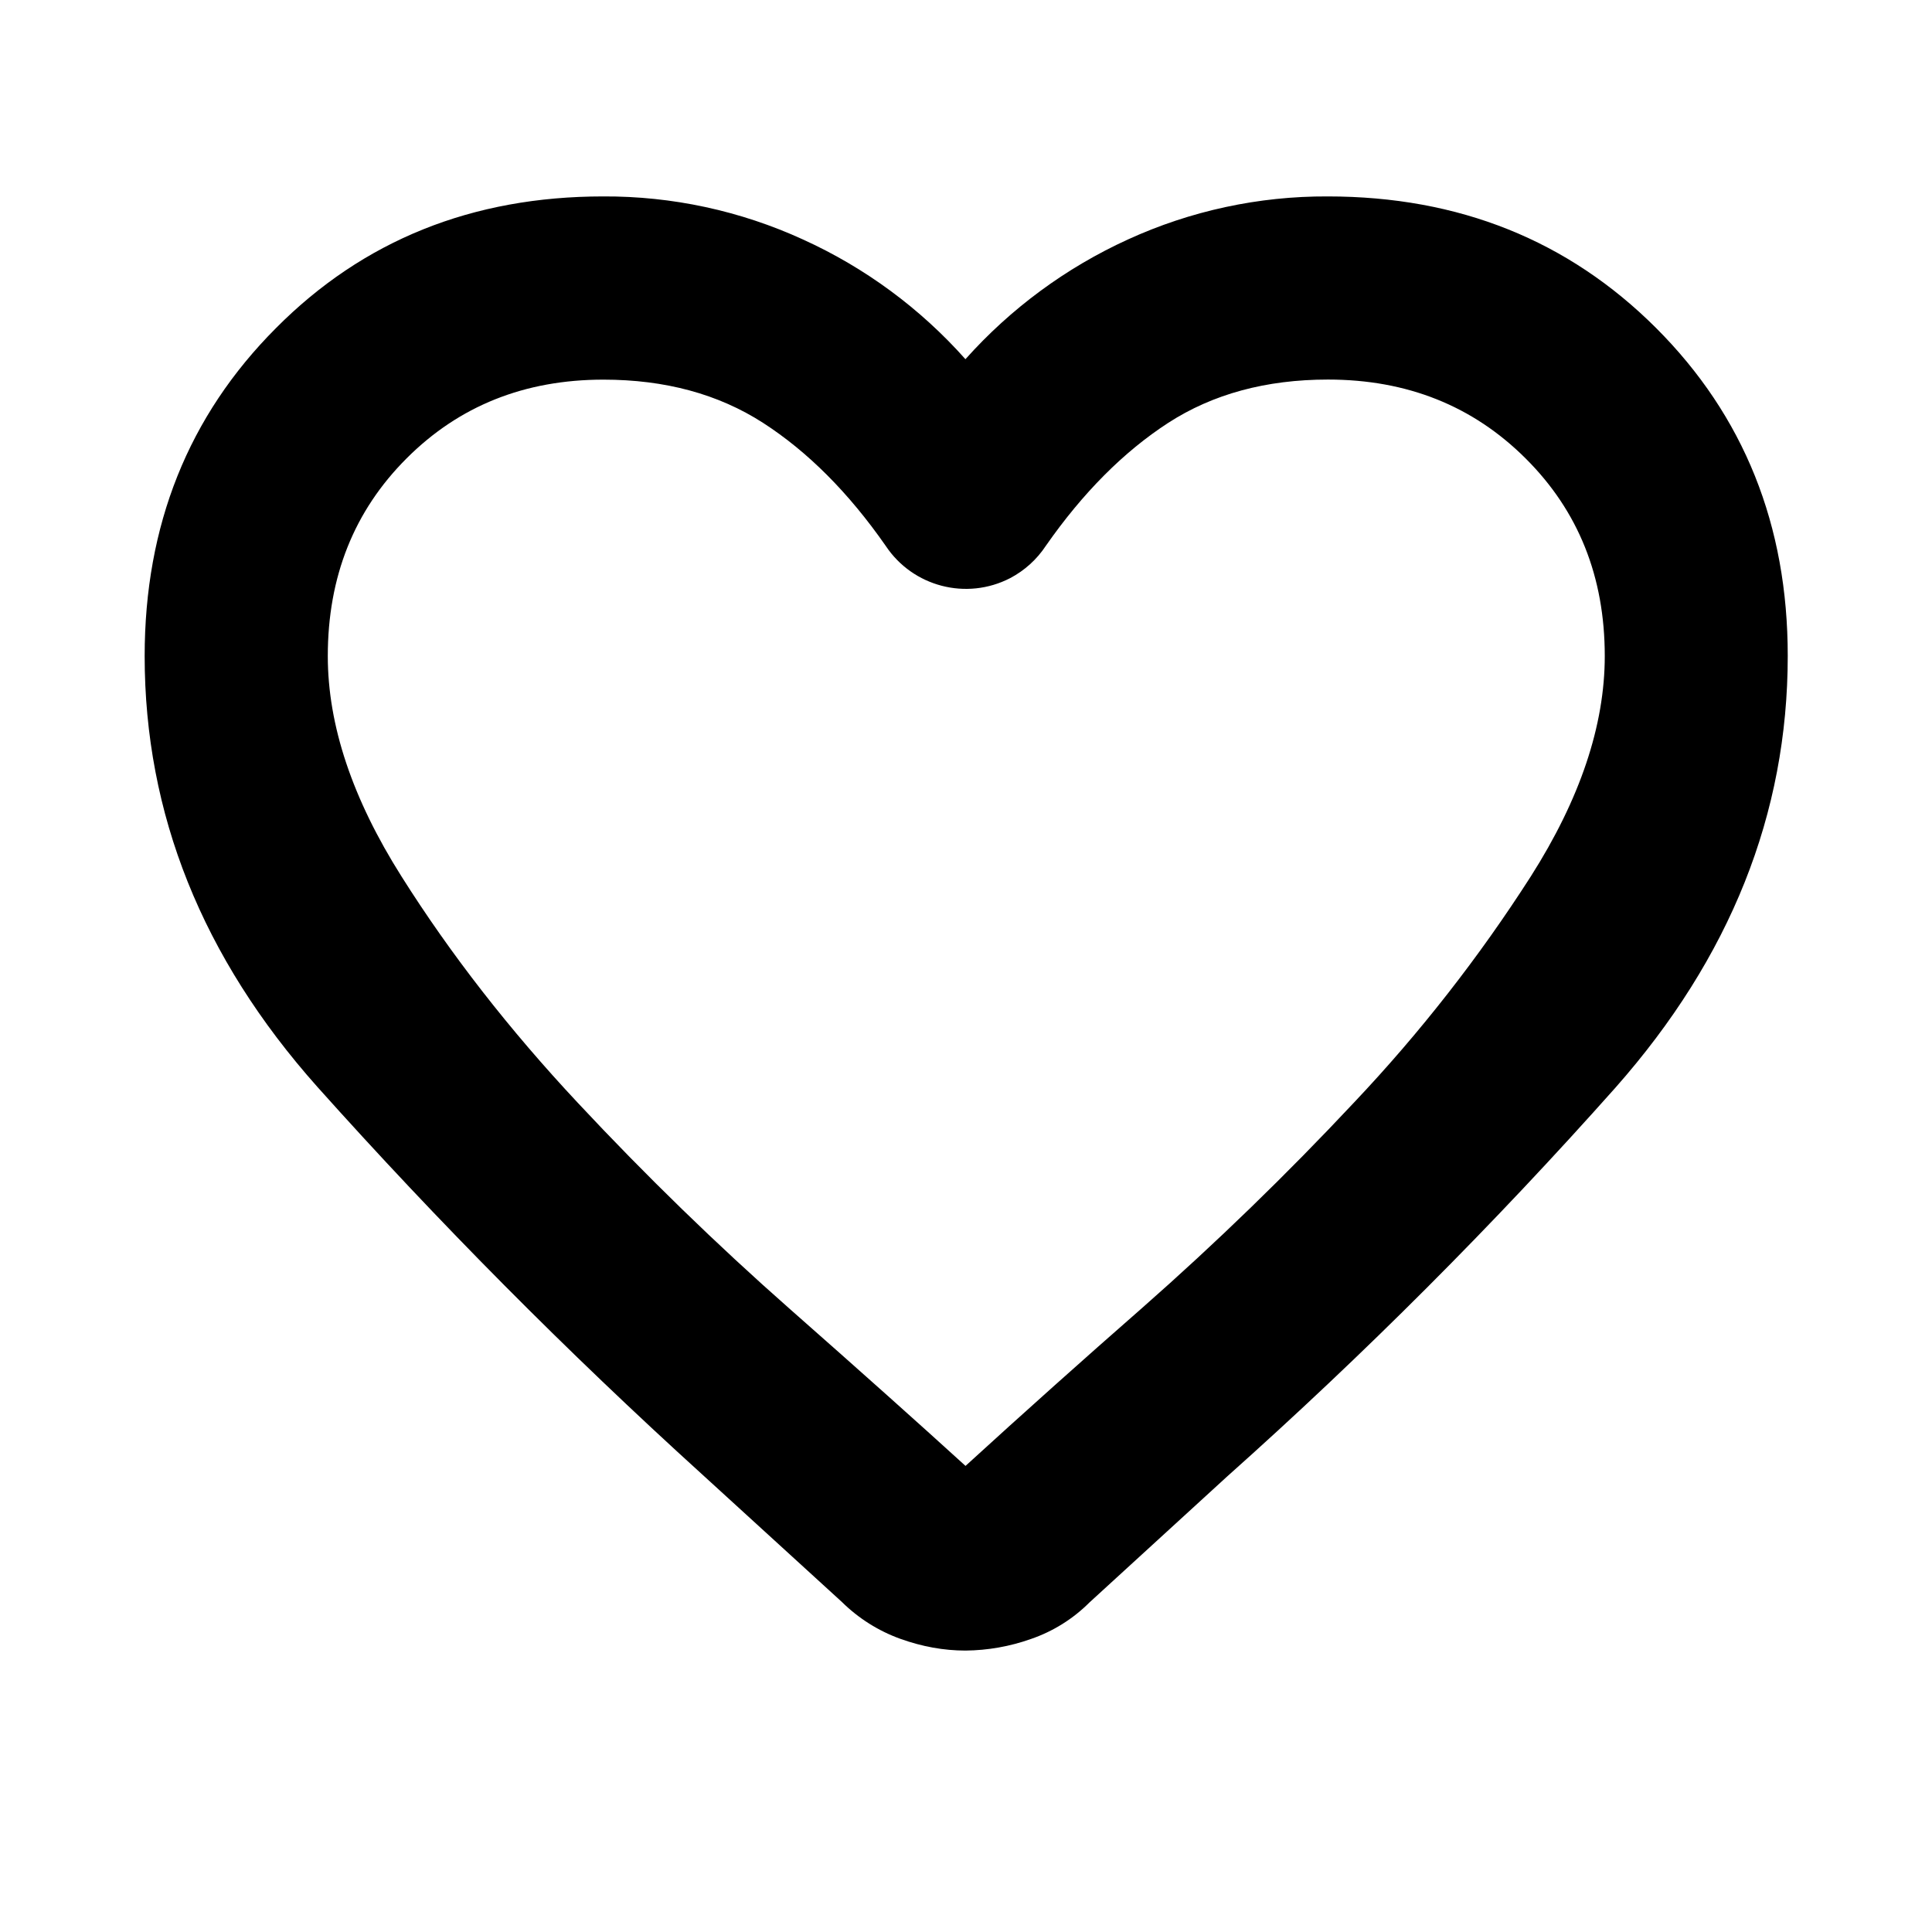
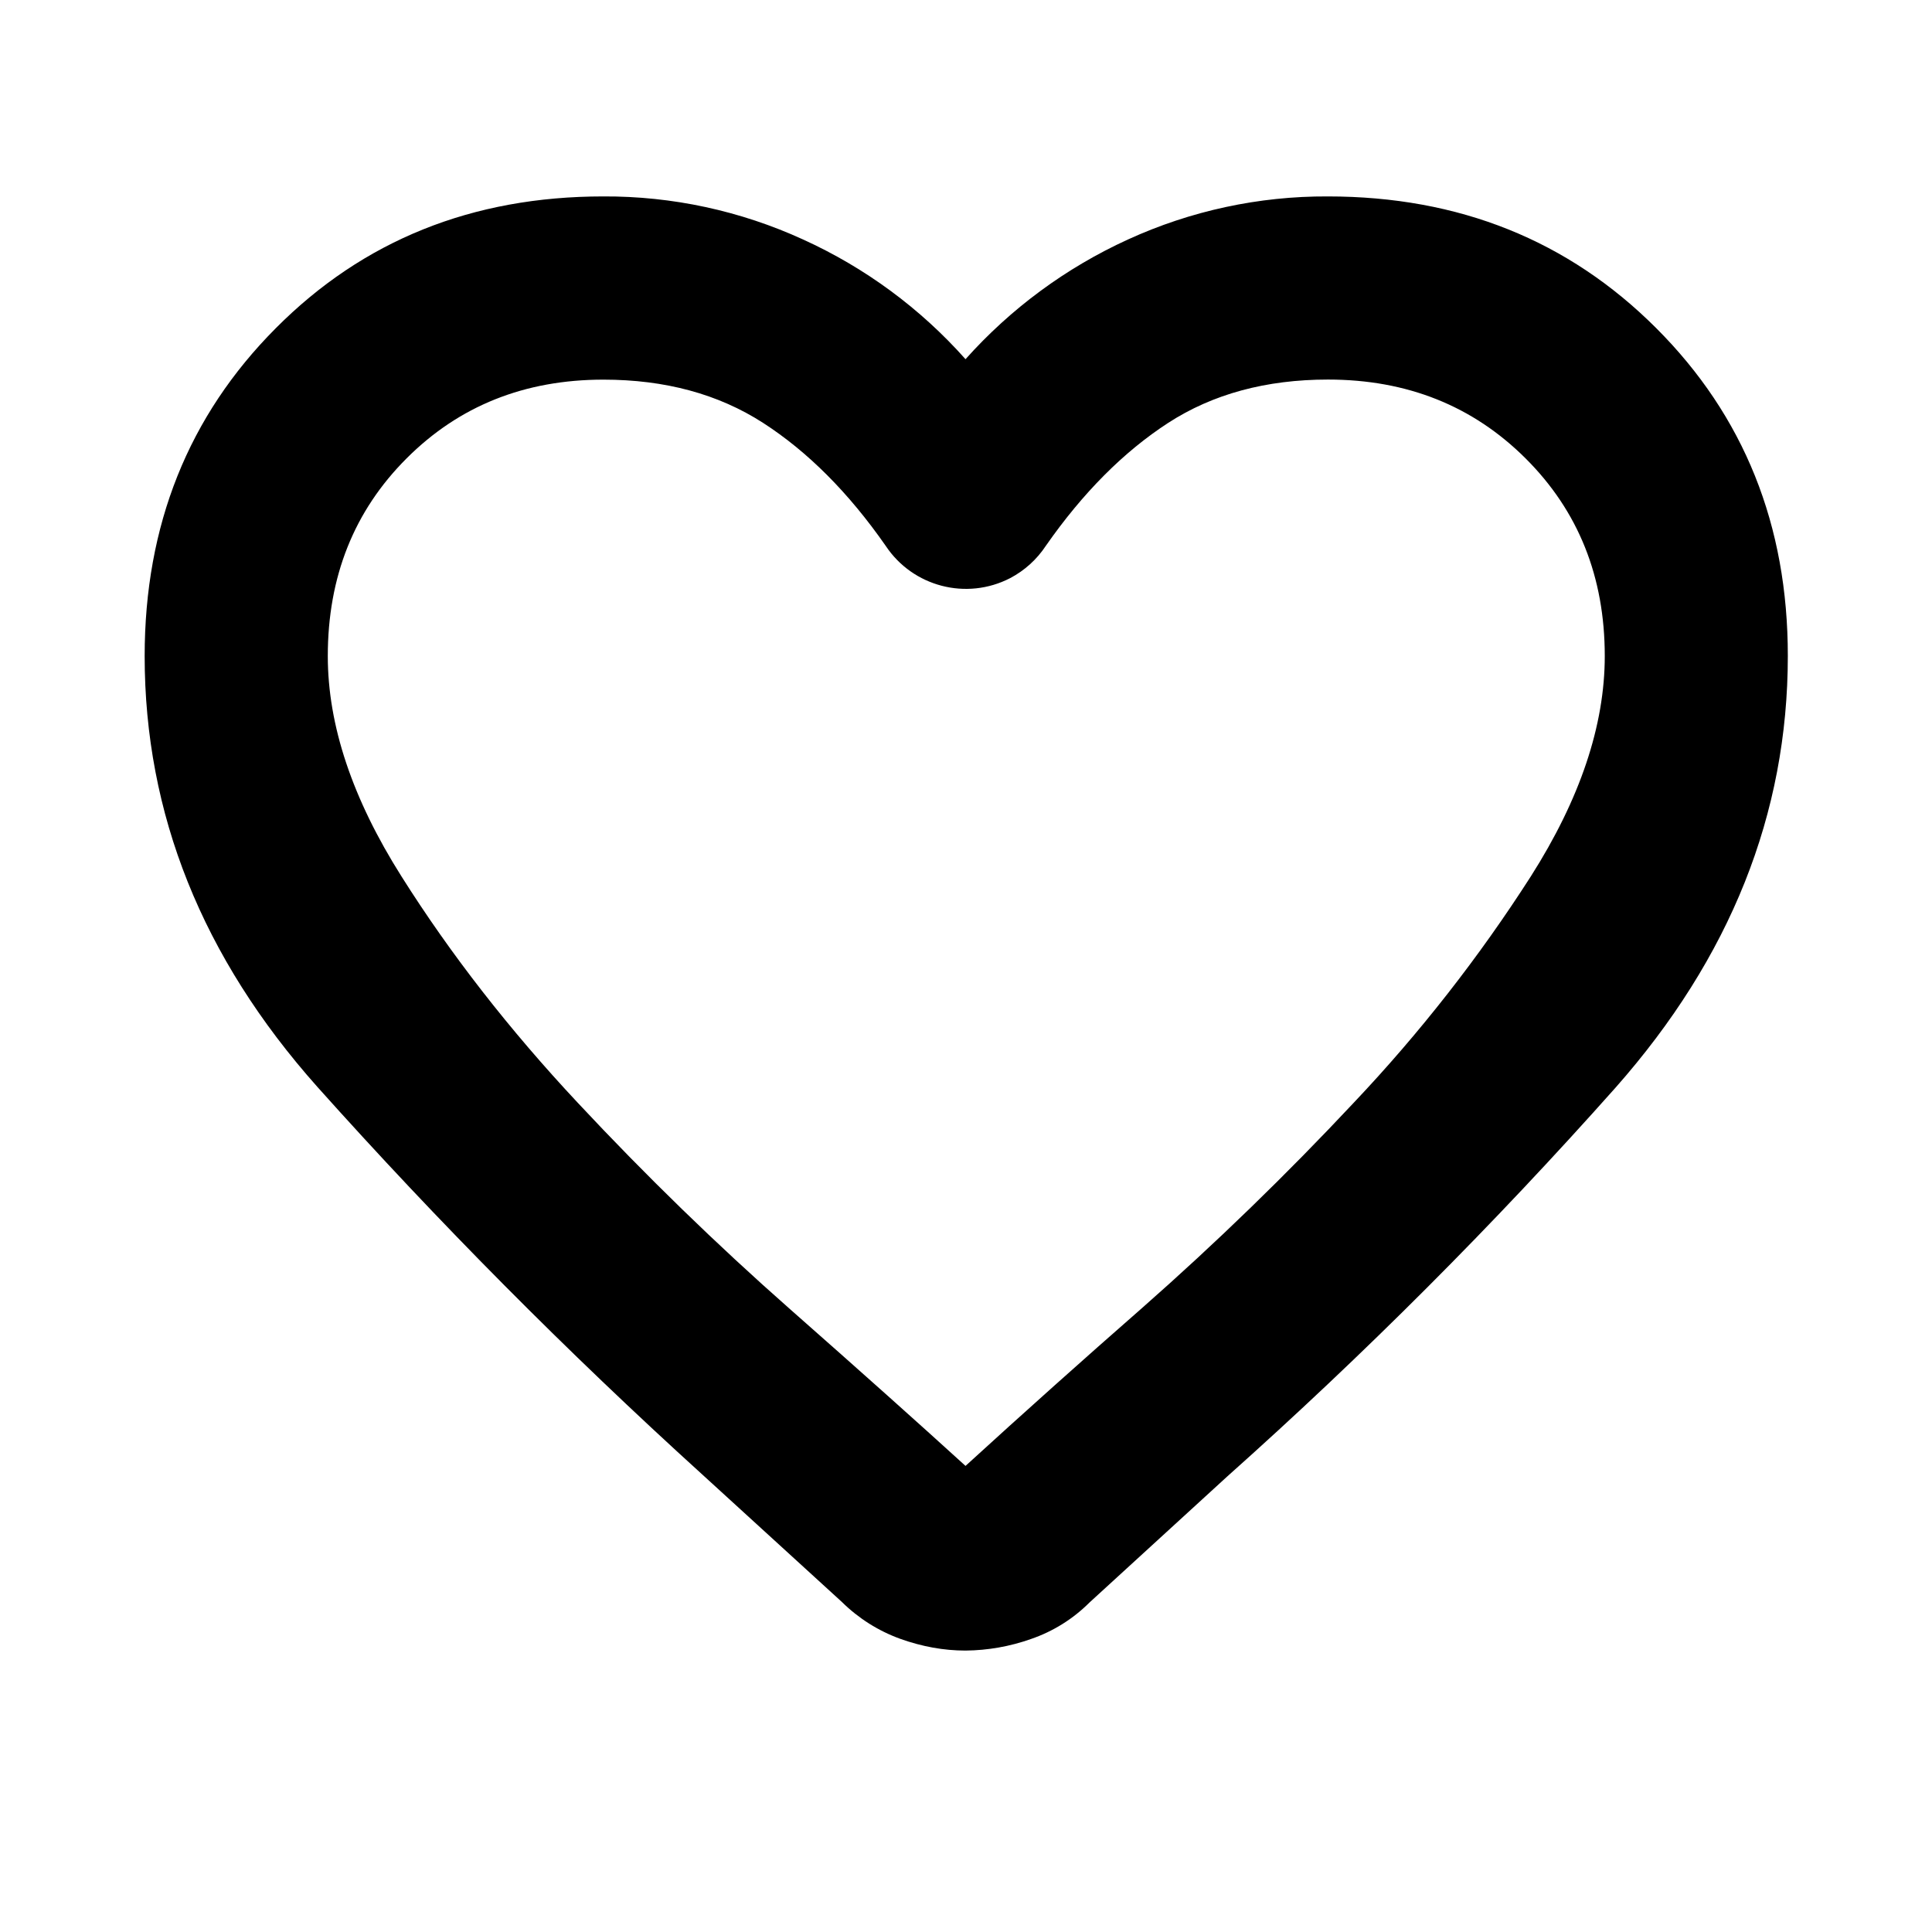
<svg xmlns="http://www.w3.org/2000/svg" width="24" height="24" fill="currentColor" viewBox="0 0 24 24">
-   <path d="M11.994 20.504c-.27 0-.54-.049-.81-.146a2 2 0 0 1-.725-.457l-1.737-1.586a65.01 65.01 0 0 1-4.782-4.816C2.511 11.893 1.797 10.11 1.797 8.15c0-1.625.543-2.983 1.63-4.073C4.51 2.986 5.866 2.44 7.493 2.44a5.89 5.89 0 0 1 2.482.535 6.04 6.04 0 0 1 2.018 1.487 6.1 6.1 0 0 1 2.018-1.487 5.9 5.9 0 0 1 2.482-.535c1.628 0 2.988.545 4.08 1.635 1.09 1.09 1.636 2.448 1.635 4.074 0 1.96-.713 3.747-2.14 5.362a58.994 58.994 0 0 1-4.828 4.834l-1.706 1.561a1.9 1.9 0 0 1-.727.454 2.501 2.501 0 0 1-.814.144ZM11.002 6.78c-.46-.66-.968-1.169-1.523-1.527-.556-.358-1.217-.537-1.983-.537-.979 0-1.794.326-2.446.979-.652.652-.978 1.47-.978 2.455 0 .86.305 1.772.916 2.738.61.967 1.34 1.904 2.19 2.812.85.91 1.726 1.76 2.625 2.553.9.793 1.63 1.446 2.191 1.957.725-.662 1.457-1.317 2.196-1.964a37.974 37.974 0 0 0 2.63-2.55 18.994 18.994 0 0 0 2.195-2.807c.613-.963.92-1.877.92-2.74 0-.983-.327-1.801-.983-2.454-.655-.653-1.473-.98-2.455-.98-.77 0-1.431.18-1.985.538-.553.359-1.06.868-1.52 1.527a1.2 1.2 0 0 1-.444.402 1.197 1.197 0 0 1-1.546-.402Z" />
+   <path d="M11.994 20.504c-.27 0-.54-.049-.811-.146a2 2 0 0 1-.724-.457l-1.737-1.586a65.008 65.008 0 0 1-4.782-4.816C2.511 11.893 1.797 10.11 1.797 8.15c0-1.625.543-2.983 1.629-4.073C4.511 2.986 5.867 2.44 7.494 2.44a5.89 5.89 0 0 1 2.482.535 6.04 6.04 0 0 1 2.018 1.487 6.1 6.1 0 0 1 2.018-1.487 5.9 5.9 0 0 1 2.482-.535c1.628 0 2.988.545 4.079 1.635 1.091 1.09 1.637 2.448 1.636 4.074 0 1.96-.713 3.747-2.14 5.362a58.994 58.994 0 0 1-4.828 4.834l-1.706 1.561c-.205.205-.453.36-.727.454a2.501 2.501 0 0 1-.814.144ZM11.002 6.78c-.46-.66-.968-1.169-1.523-1.527-.556-.358-1.217-.537-1.983-.537-.979 0-1.794.326-2.446.979-.652.652-.978 1.47-.978 2.455 0 .86.305 1.772.916 2.738.61.967 1.34 1.904 2.19 2.812.85.91 1.726 1.76 2.625 2.553.9.793 1.63 1.446 2.191 1.957.725-.662 1.457-1.317 2.196-1.964a37.974 37.974 0 0 0 2.629-2.55 19 19 0 0 0 2.196-2.807c.613-.963.92-1.877.92-2.74 0-.983-.328-1.801-.983-2.454-.655-.653-1.473-.98-2.455-.98-.77 0-1.432.18-1.985.538-.553.359-1.06.868-1.52 1.527a1.2 1.2 0 0 1-.444.402 1.197 1.197 0 0 1-1.546-.402Z" />
</svg>
